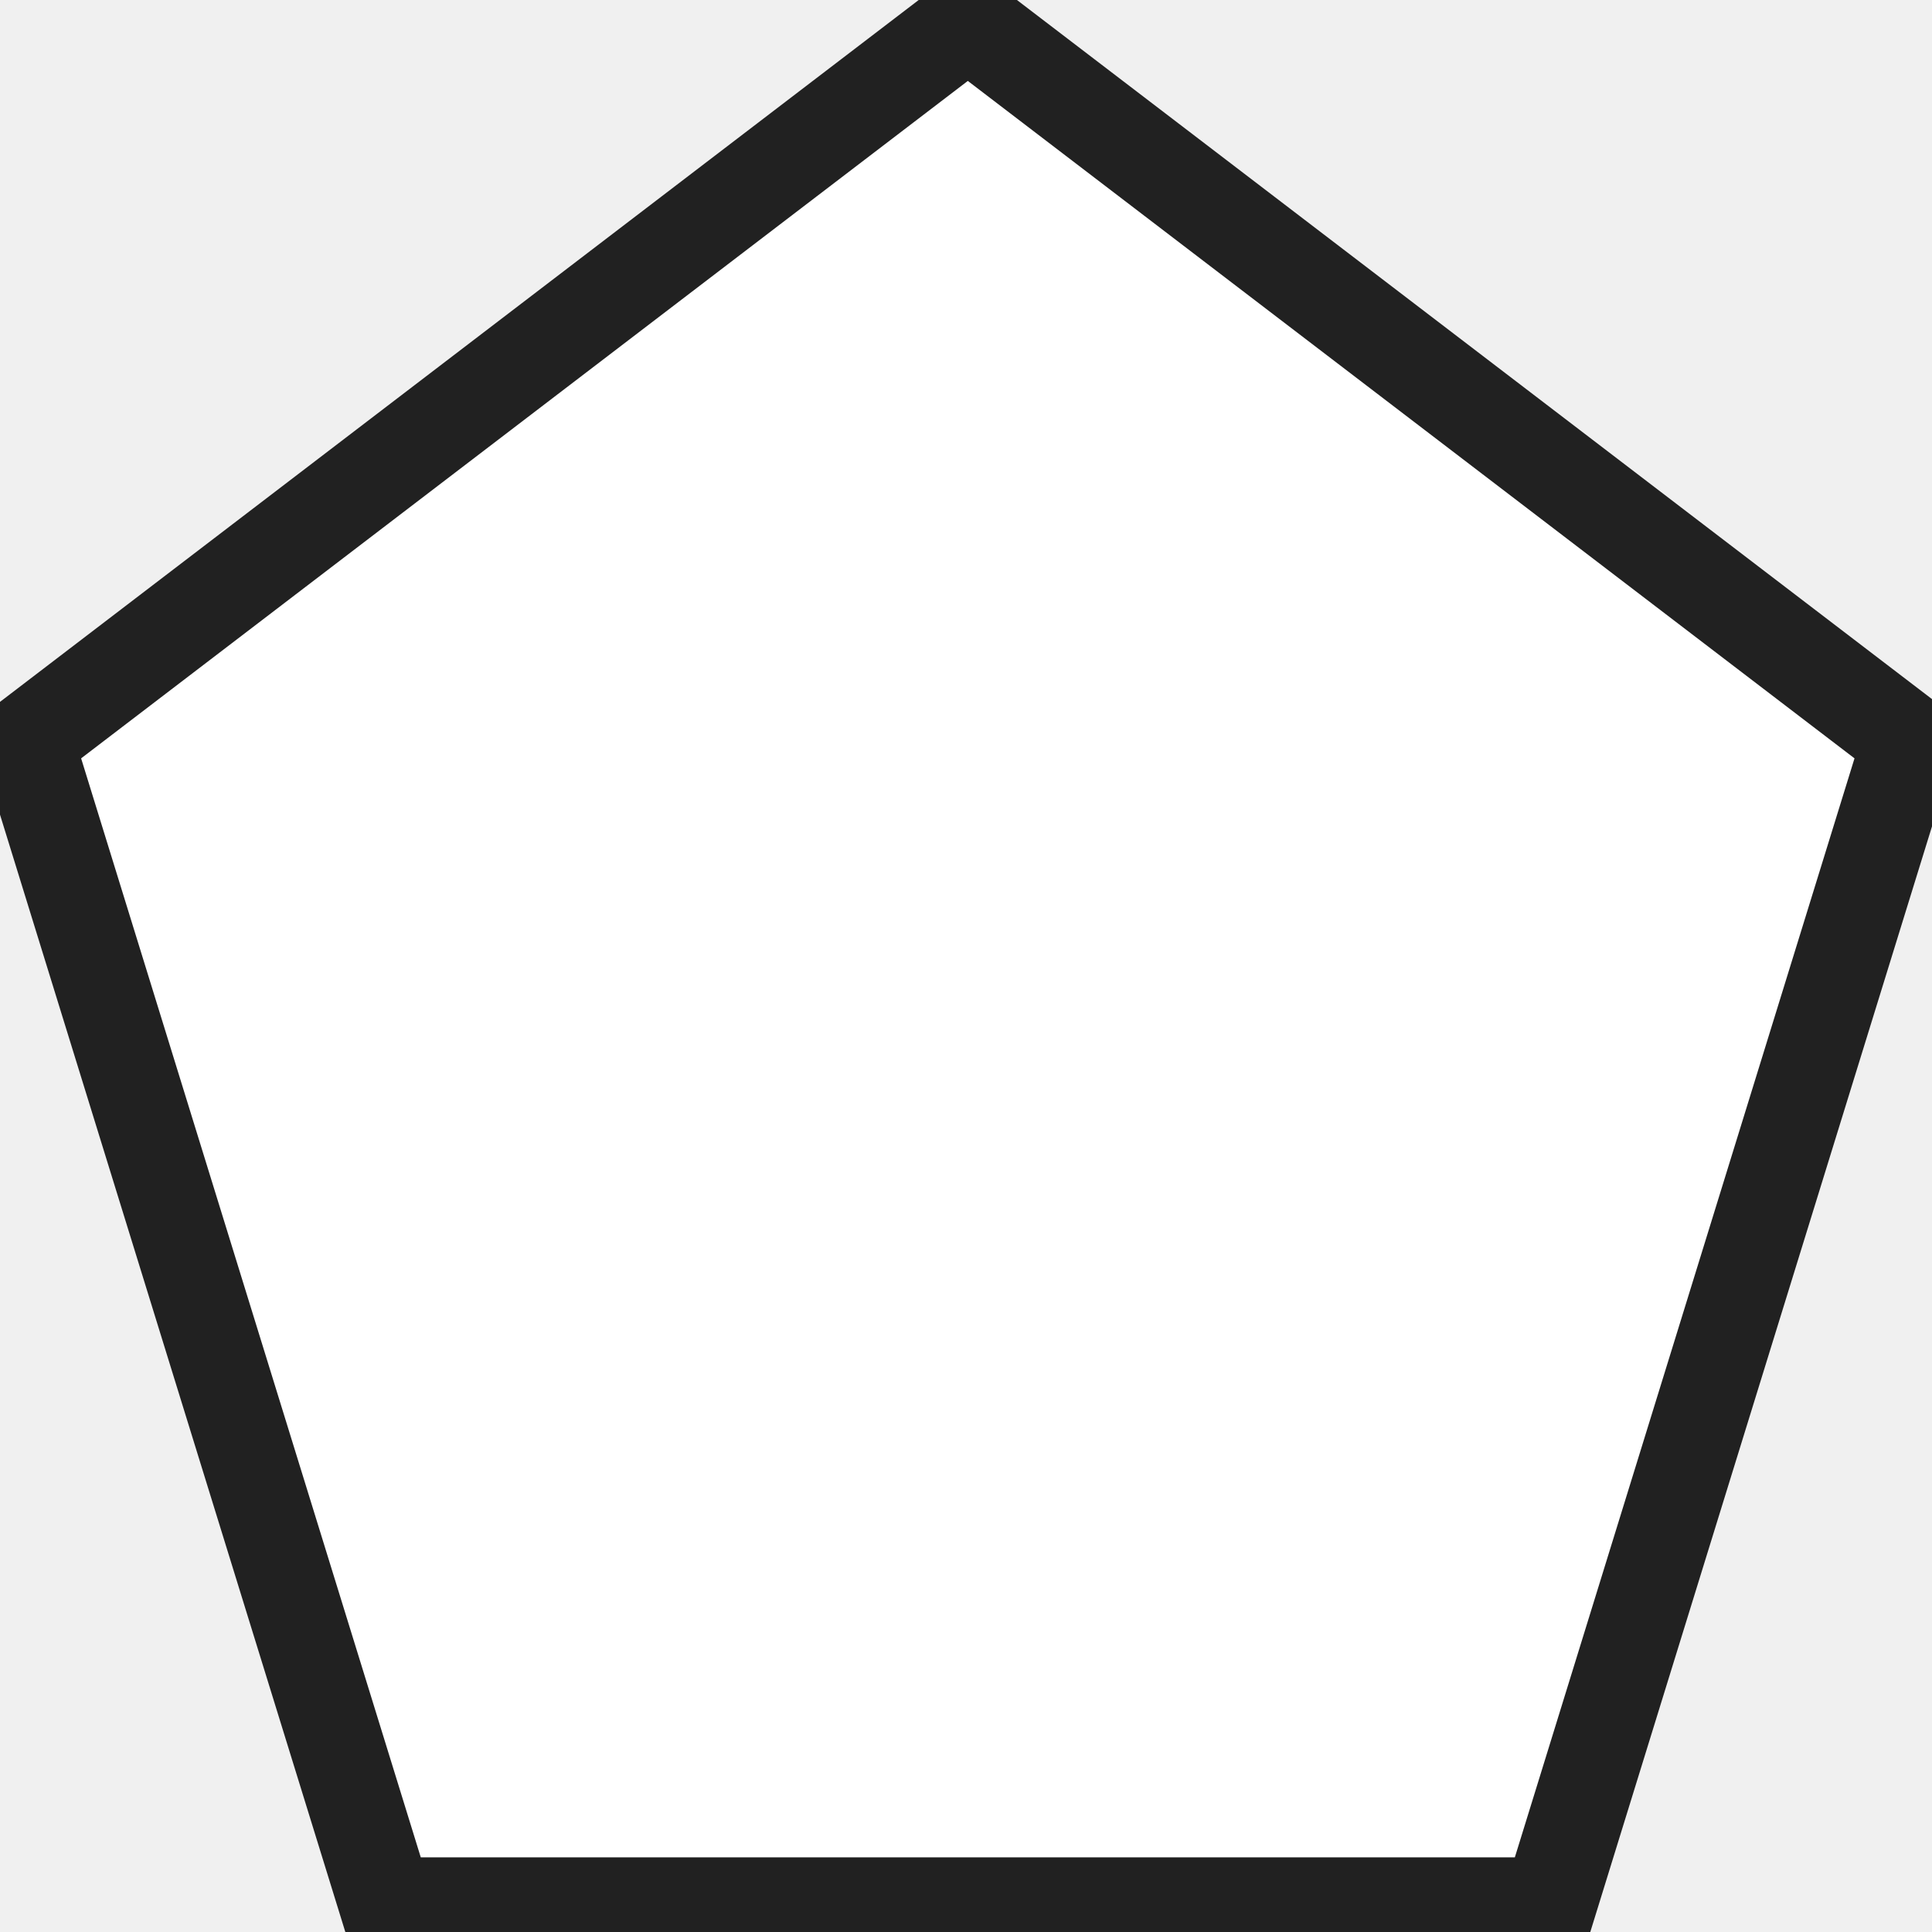
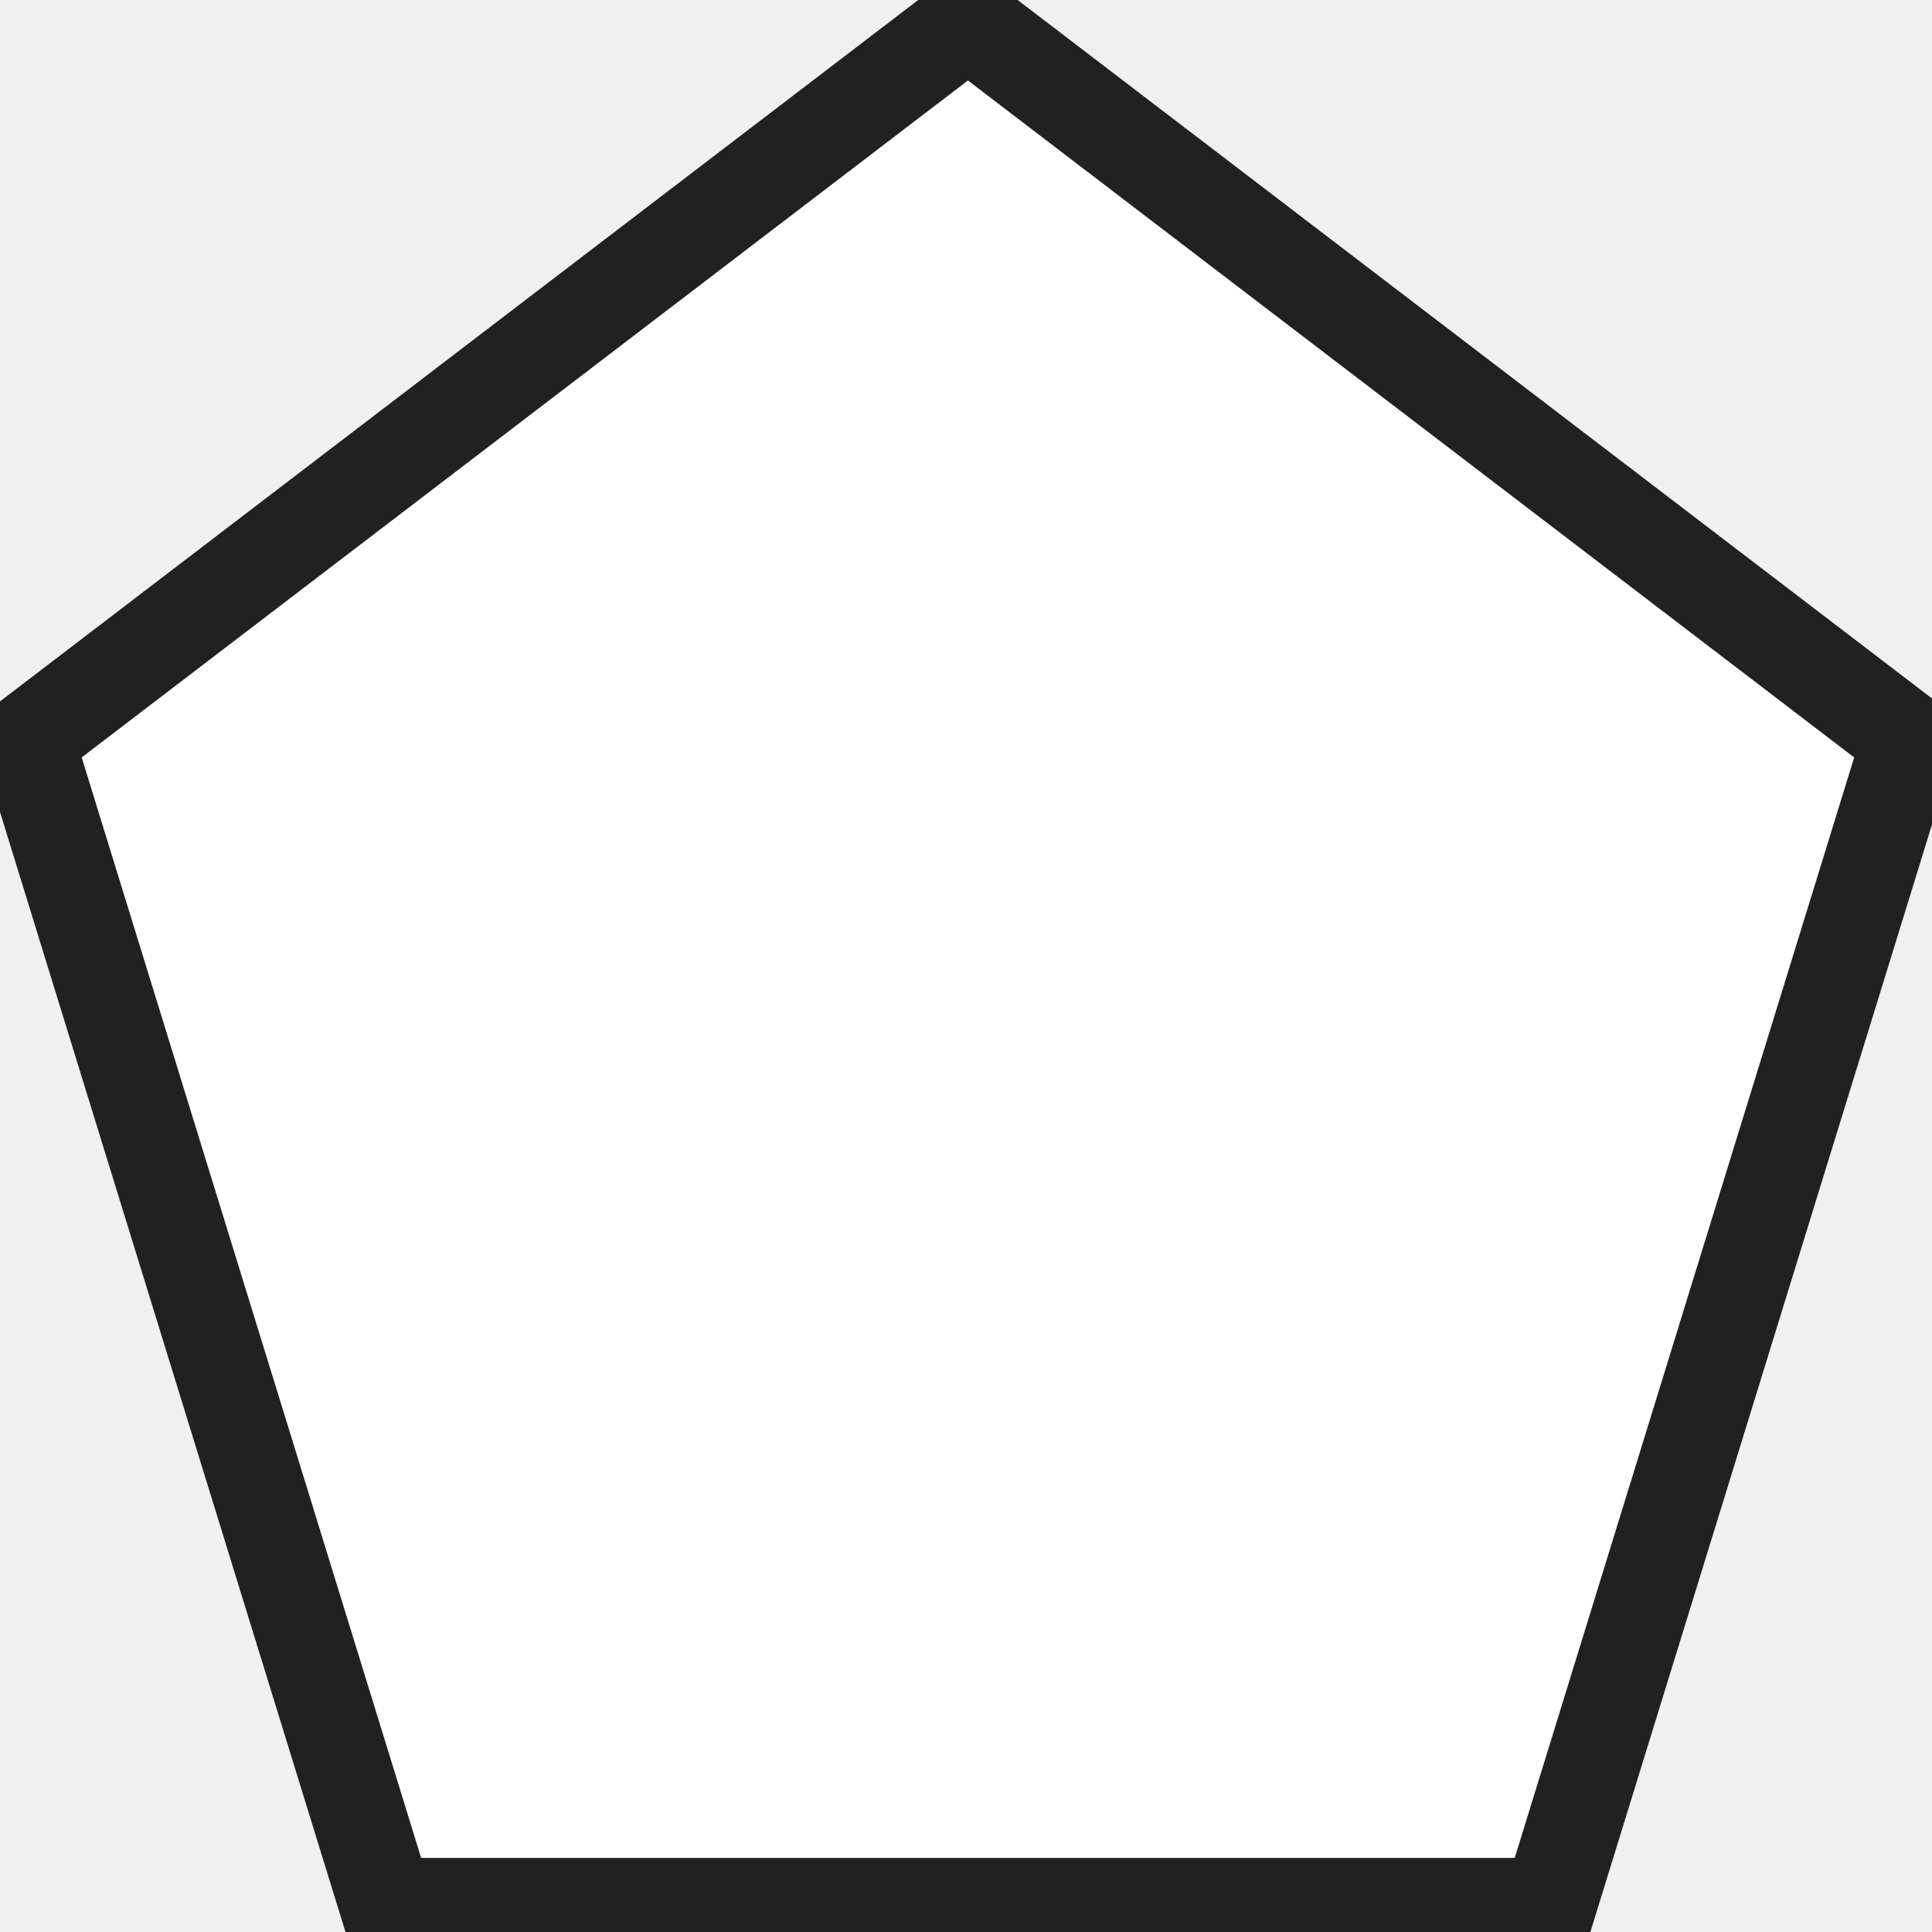
- <svg xmlns="http://www.w3.org/2000/svg" xml:space="preserve" width="100" height="100" viewBox="157.5 157.5 100 100" version="1.1" id="svg1808">
-   <defs id="defs1812" />
-   <path d="m 158.87,195.848 48.724,-37.225 48.724,37.225 -18.613,60.223 h -60.223 z" style="opacity:1;fill:#ffffff;fill-opacity:1;fill-rule:nonzero;stroke:#212121;stroke-width:4.872;stroke-linecap:butt;stroke-linejoin:miter;stroke-miterlimit:4;stroke-dasharray:none;stroke-dashoffset:0;stroke-opacity:1" vector-effect="non-scaling-stroke" id="path1806" />
+ <svg xmlns="http://www.w3.org/2000/svg" xml:space="preserve" width="100" height="100" viewBox="157.5 157.5 100 100">
+   <path d="m158.9 195.8 48.7-37.2 48.7 37.2-18.6 60.3h-60.2z" style="opacity:1;fill:#fff;fill-opacity:1;fill-rule:nonzero;stroke:#212121;stroke-width:4.872;stroke-linecap:butt;stroke-linejoin:miter;stroke-miterlimit:4;stroke-dasharray:none;stroke-dashoffset:0;stroke-opacity:1" vector-effect="non-scaling-stroke" />
</svg>
